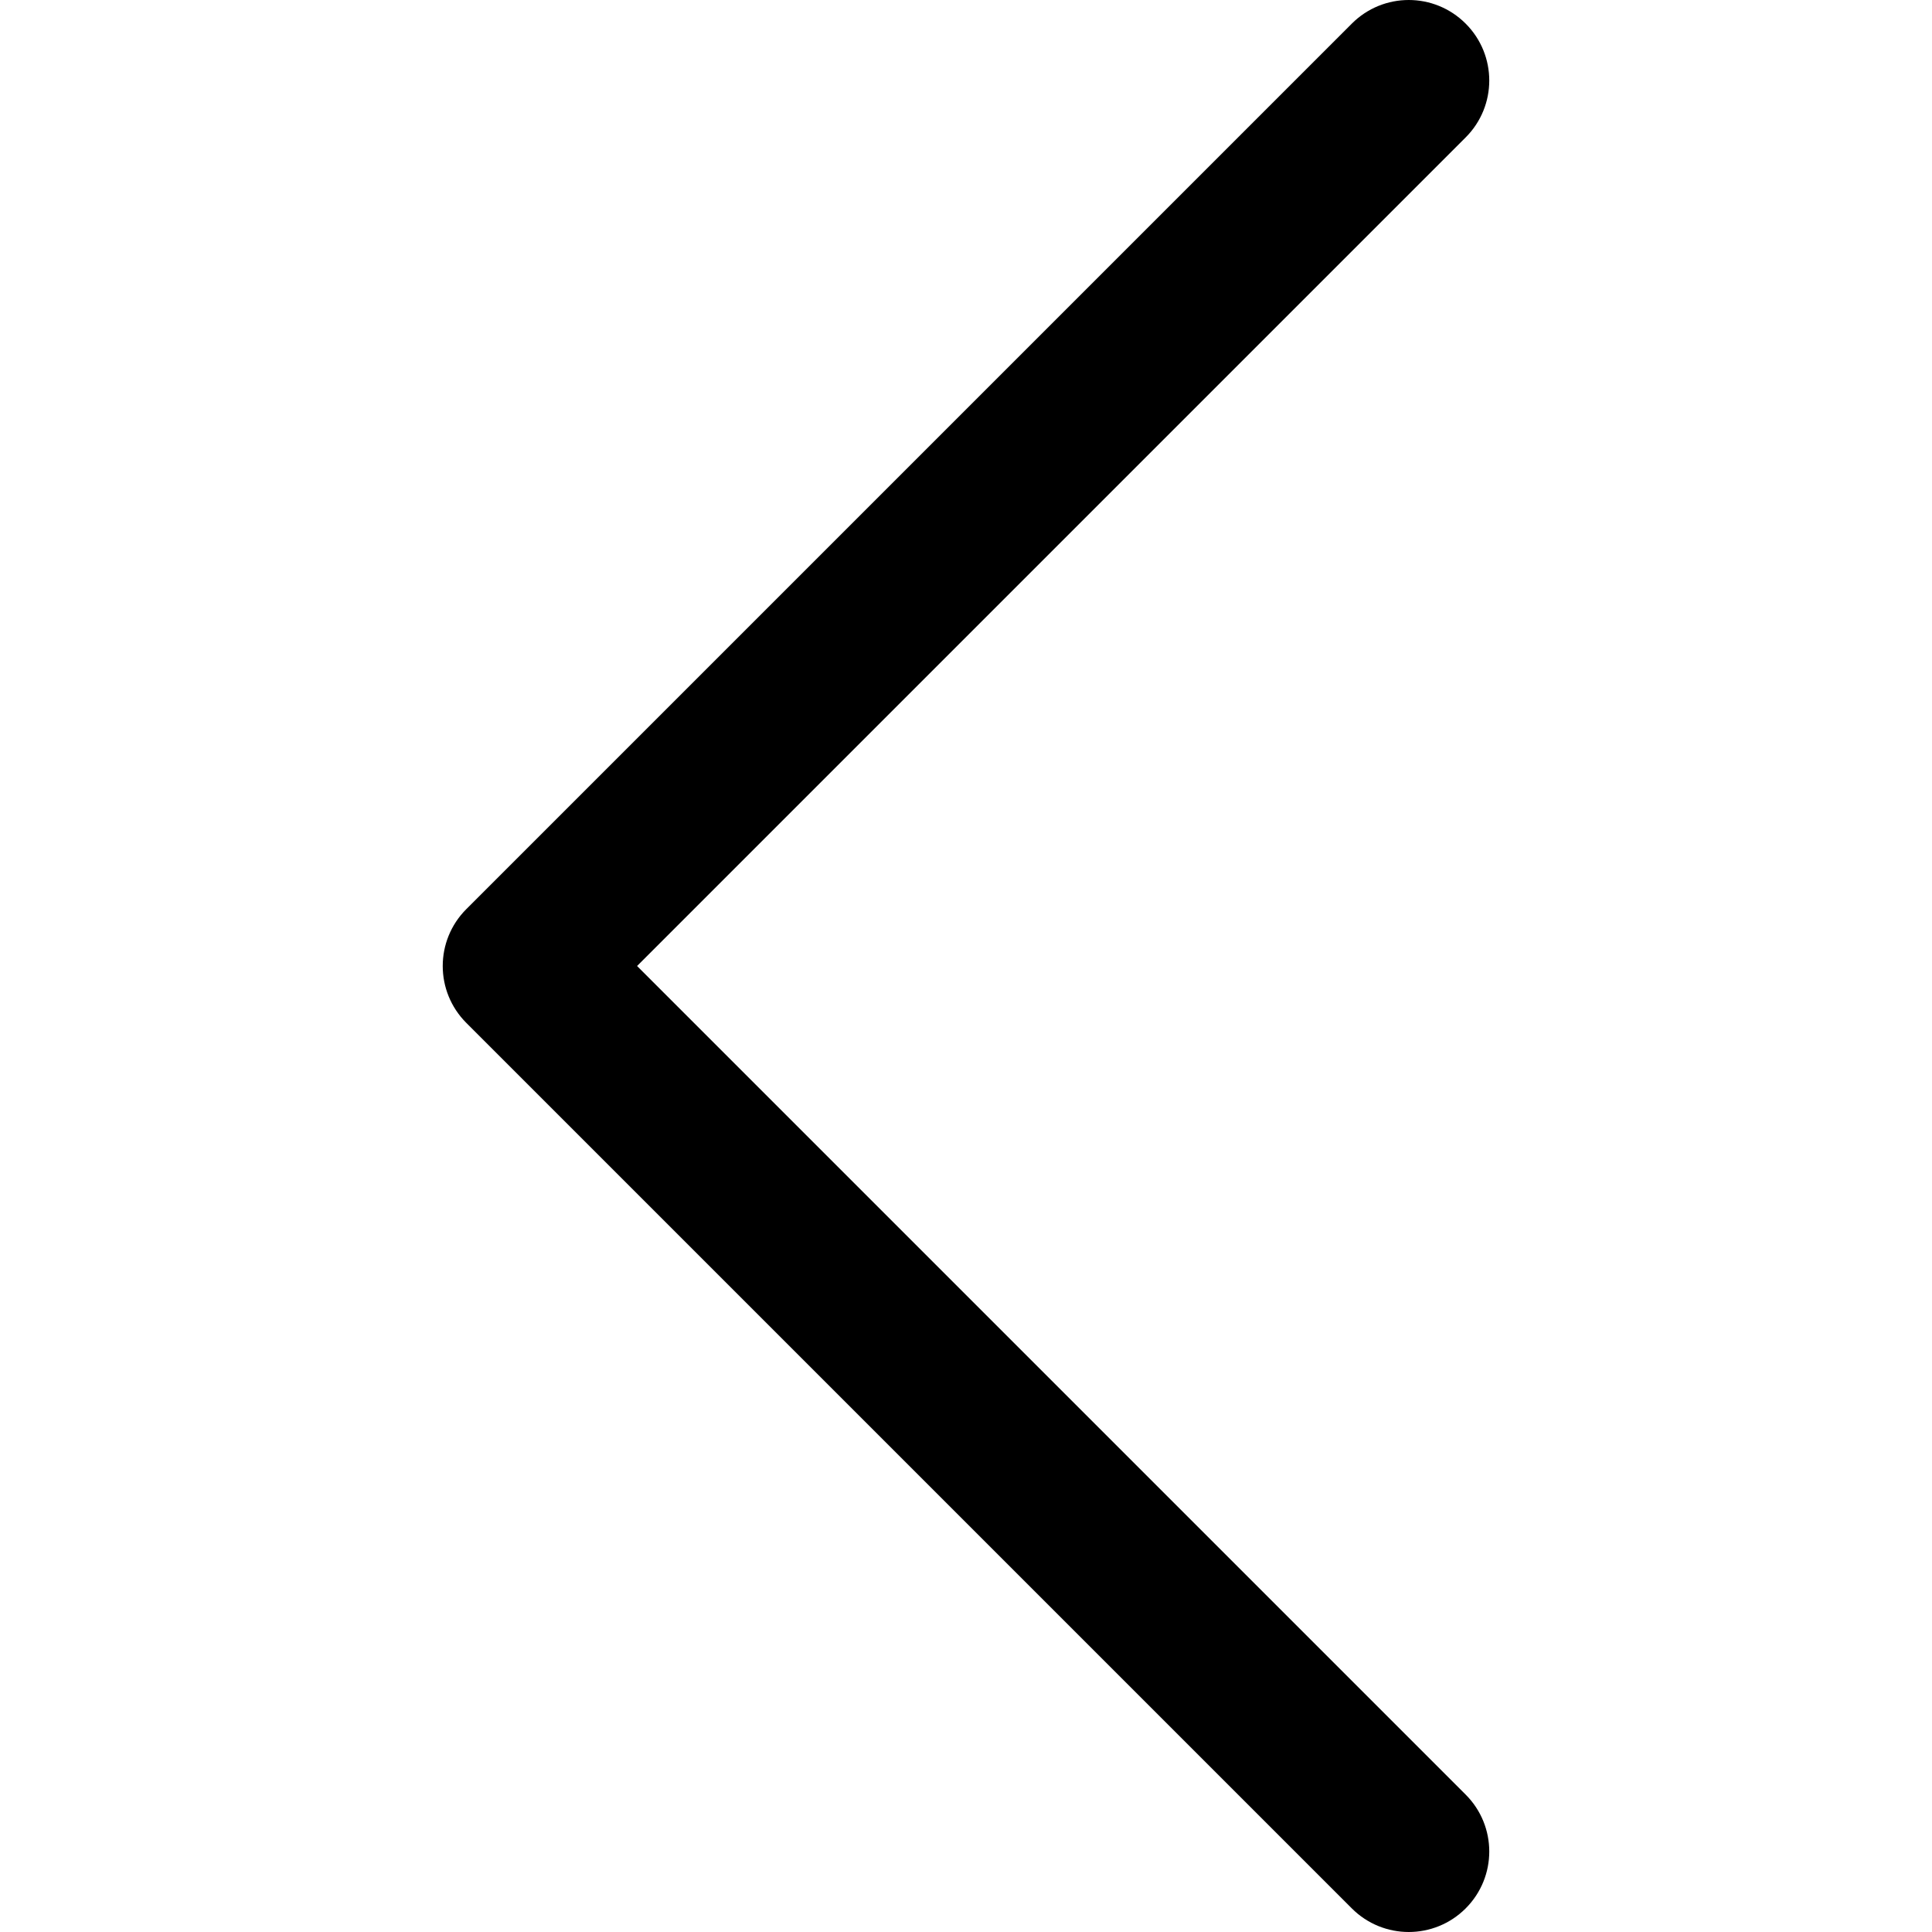
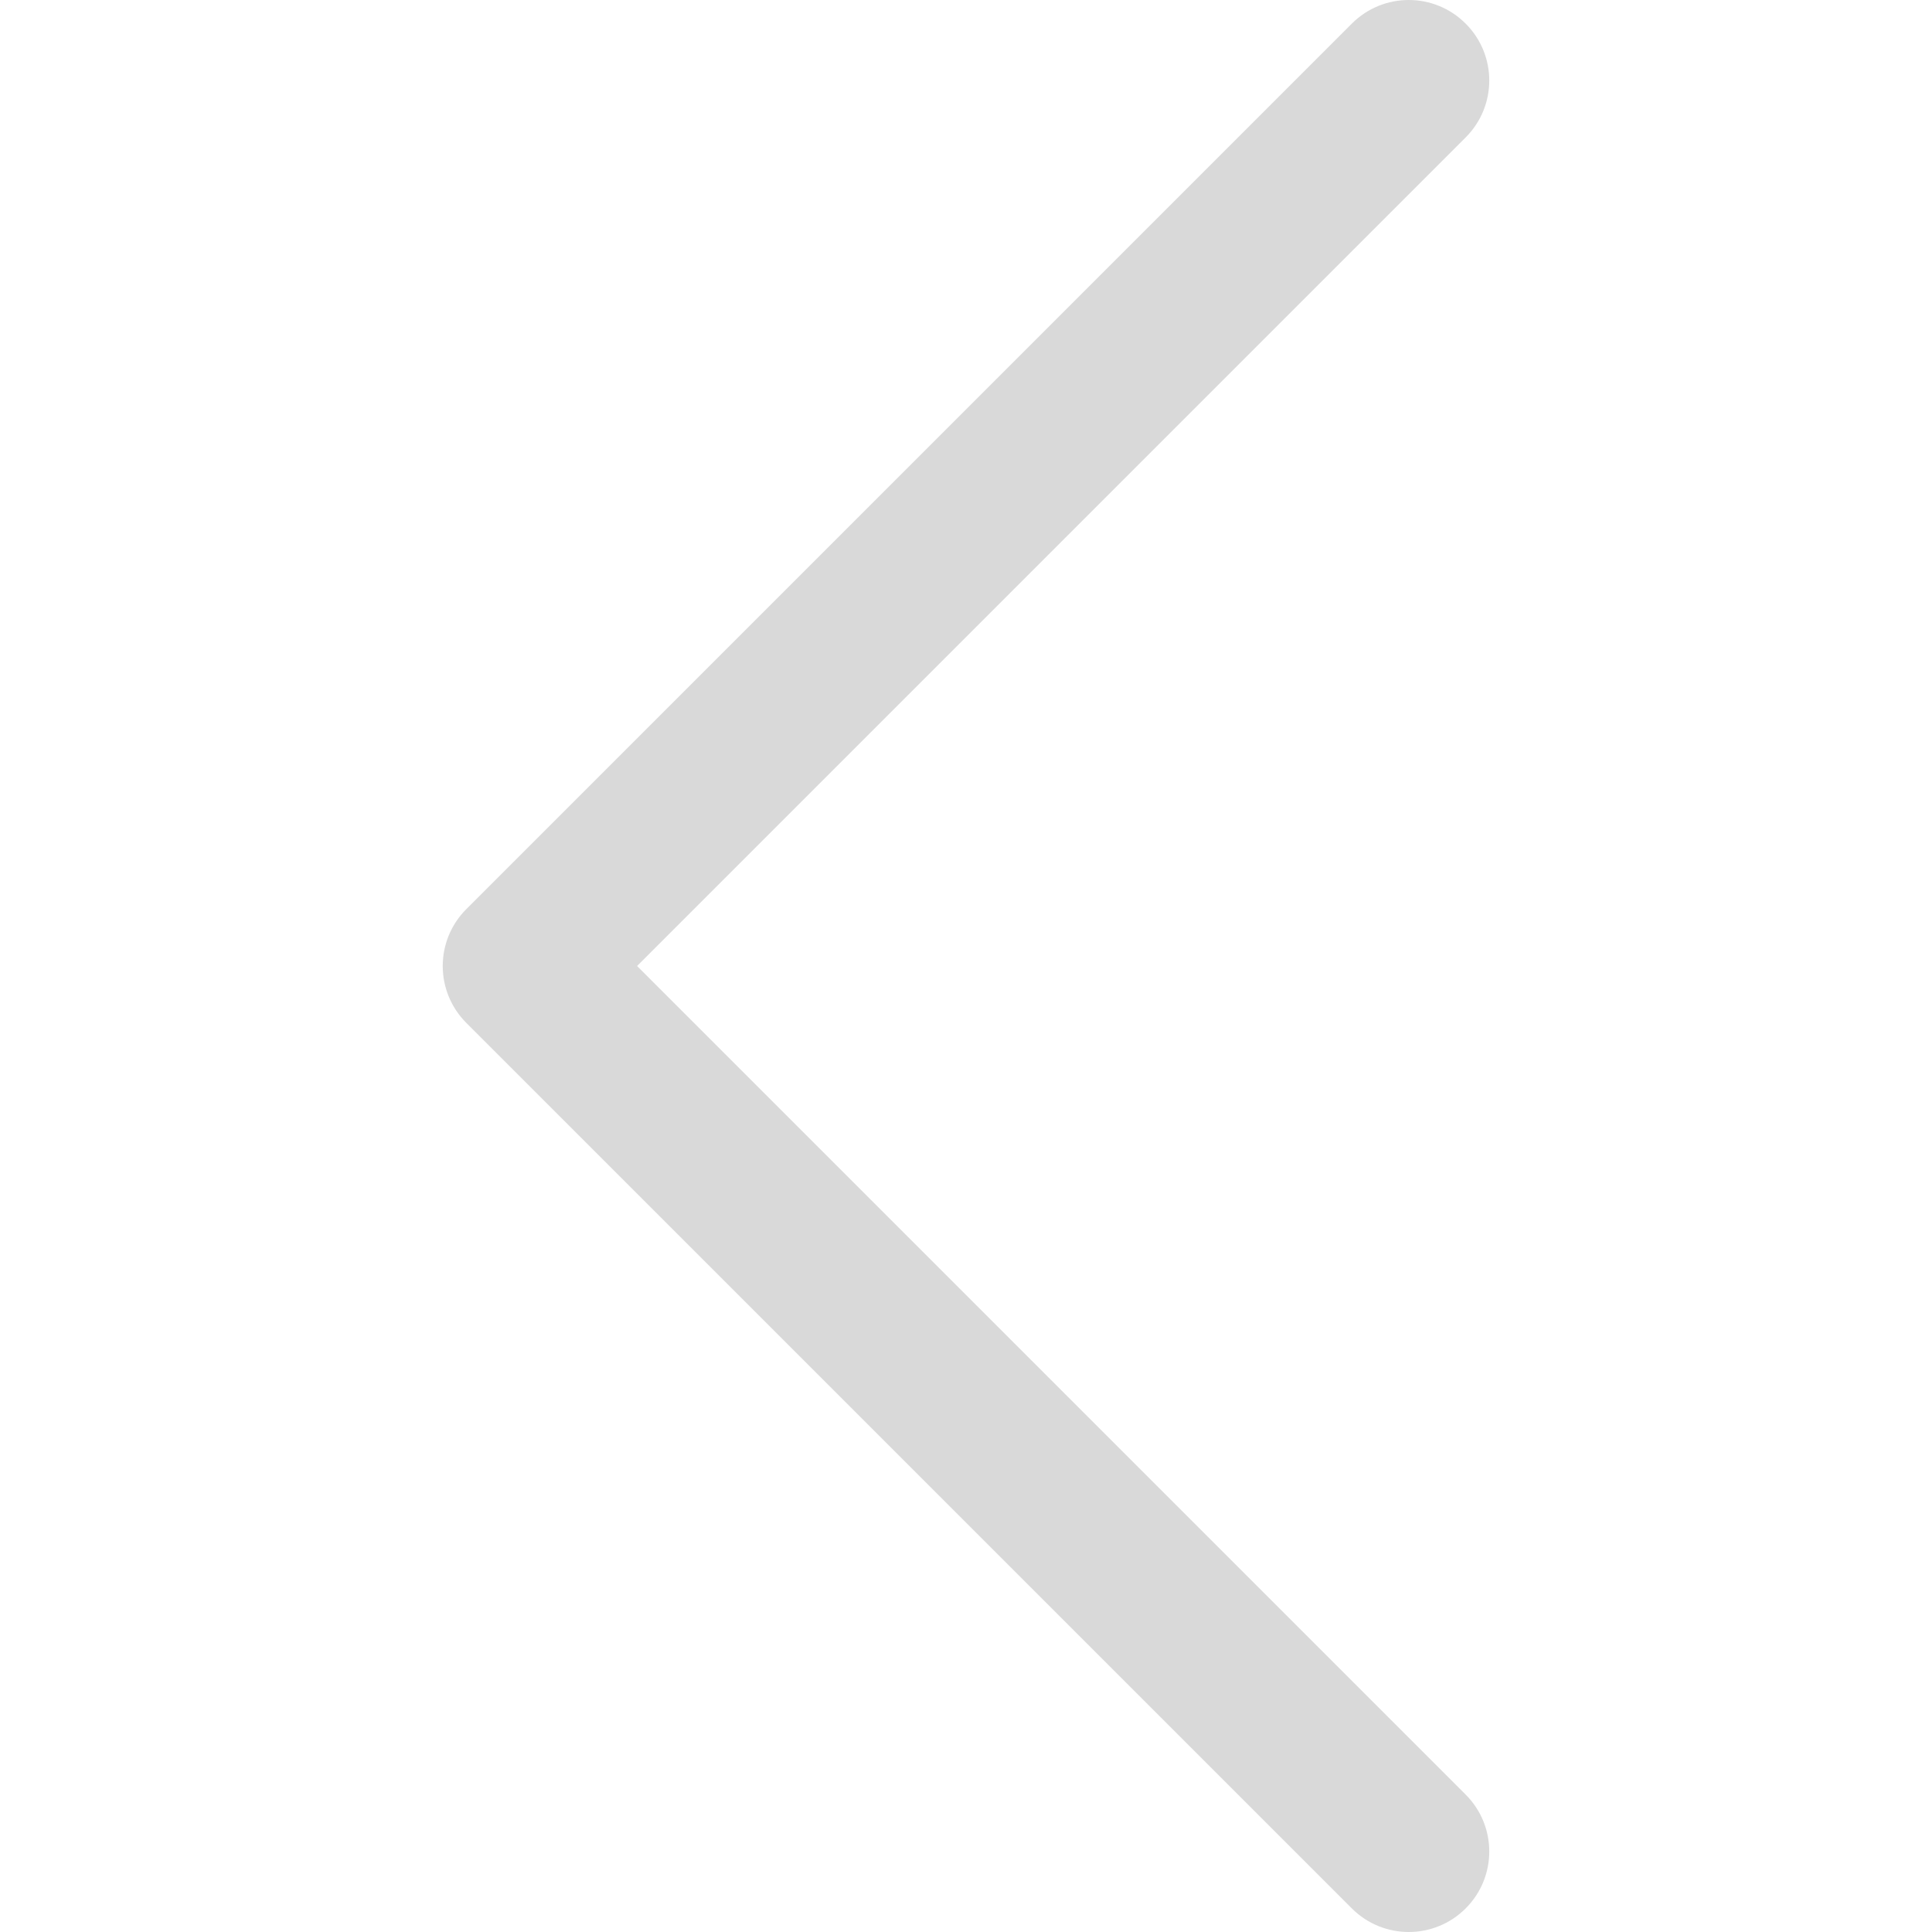
- <svg xmlns="http://www.w3.org/2000/svg" fill="#000000" height="800px" width="800px" version="1.1" id="Layer_1" viewBox="0 0 512.006 512.006" xml:space="preserve">
+ <svg xmlns="http://www.w3.org/2000/svg" height="800px" width="800px" version="1.1" id="Layer_1" viewBox="0 0 512.006 512.006" xml:space="preserve">
  <g>
    <g>
-       <path d="M388.419,475.59L168.834,256.005L388.418,36.421c8.341-8.341,8.341-21.824,0-30.165s-21.824-8.341-30.165,0    L123.586,240.923c-8.341,8.341-8.341,21.824,0,30.165l234.667,234.667c4.16,4.16,9.621,6.251,15.083,6.251    c5.461,0,10.923-2.091,15.083-6.251C396.76,497.414,396.76,483.931,388.419,475.59z" />
+       <path d="M388.419,475.59L168.834,256.005L388.418,36.421c8.341-8.341,8.341-21.824,0-30.165s-21.824-8.341-30.165,0    L123.586,240.923c-8.341,8.341-8.341,21.824,0,30.165l234.667,234.667c4.16,4.16,9.621,6.251,15.083,6.251    c5.461,0,10.923-2.091,15.083-6.251C396.76,497.414,396.76,483.931,388.419,475.59z" fill="#d9d9d9" />
    </g>
  </g>
</svg>
